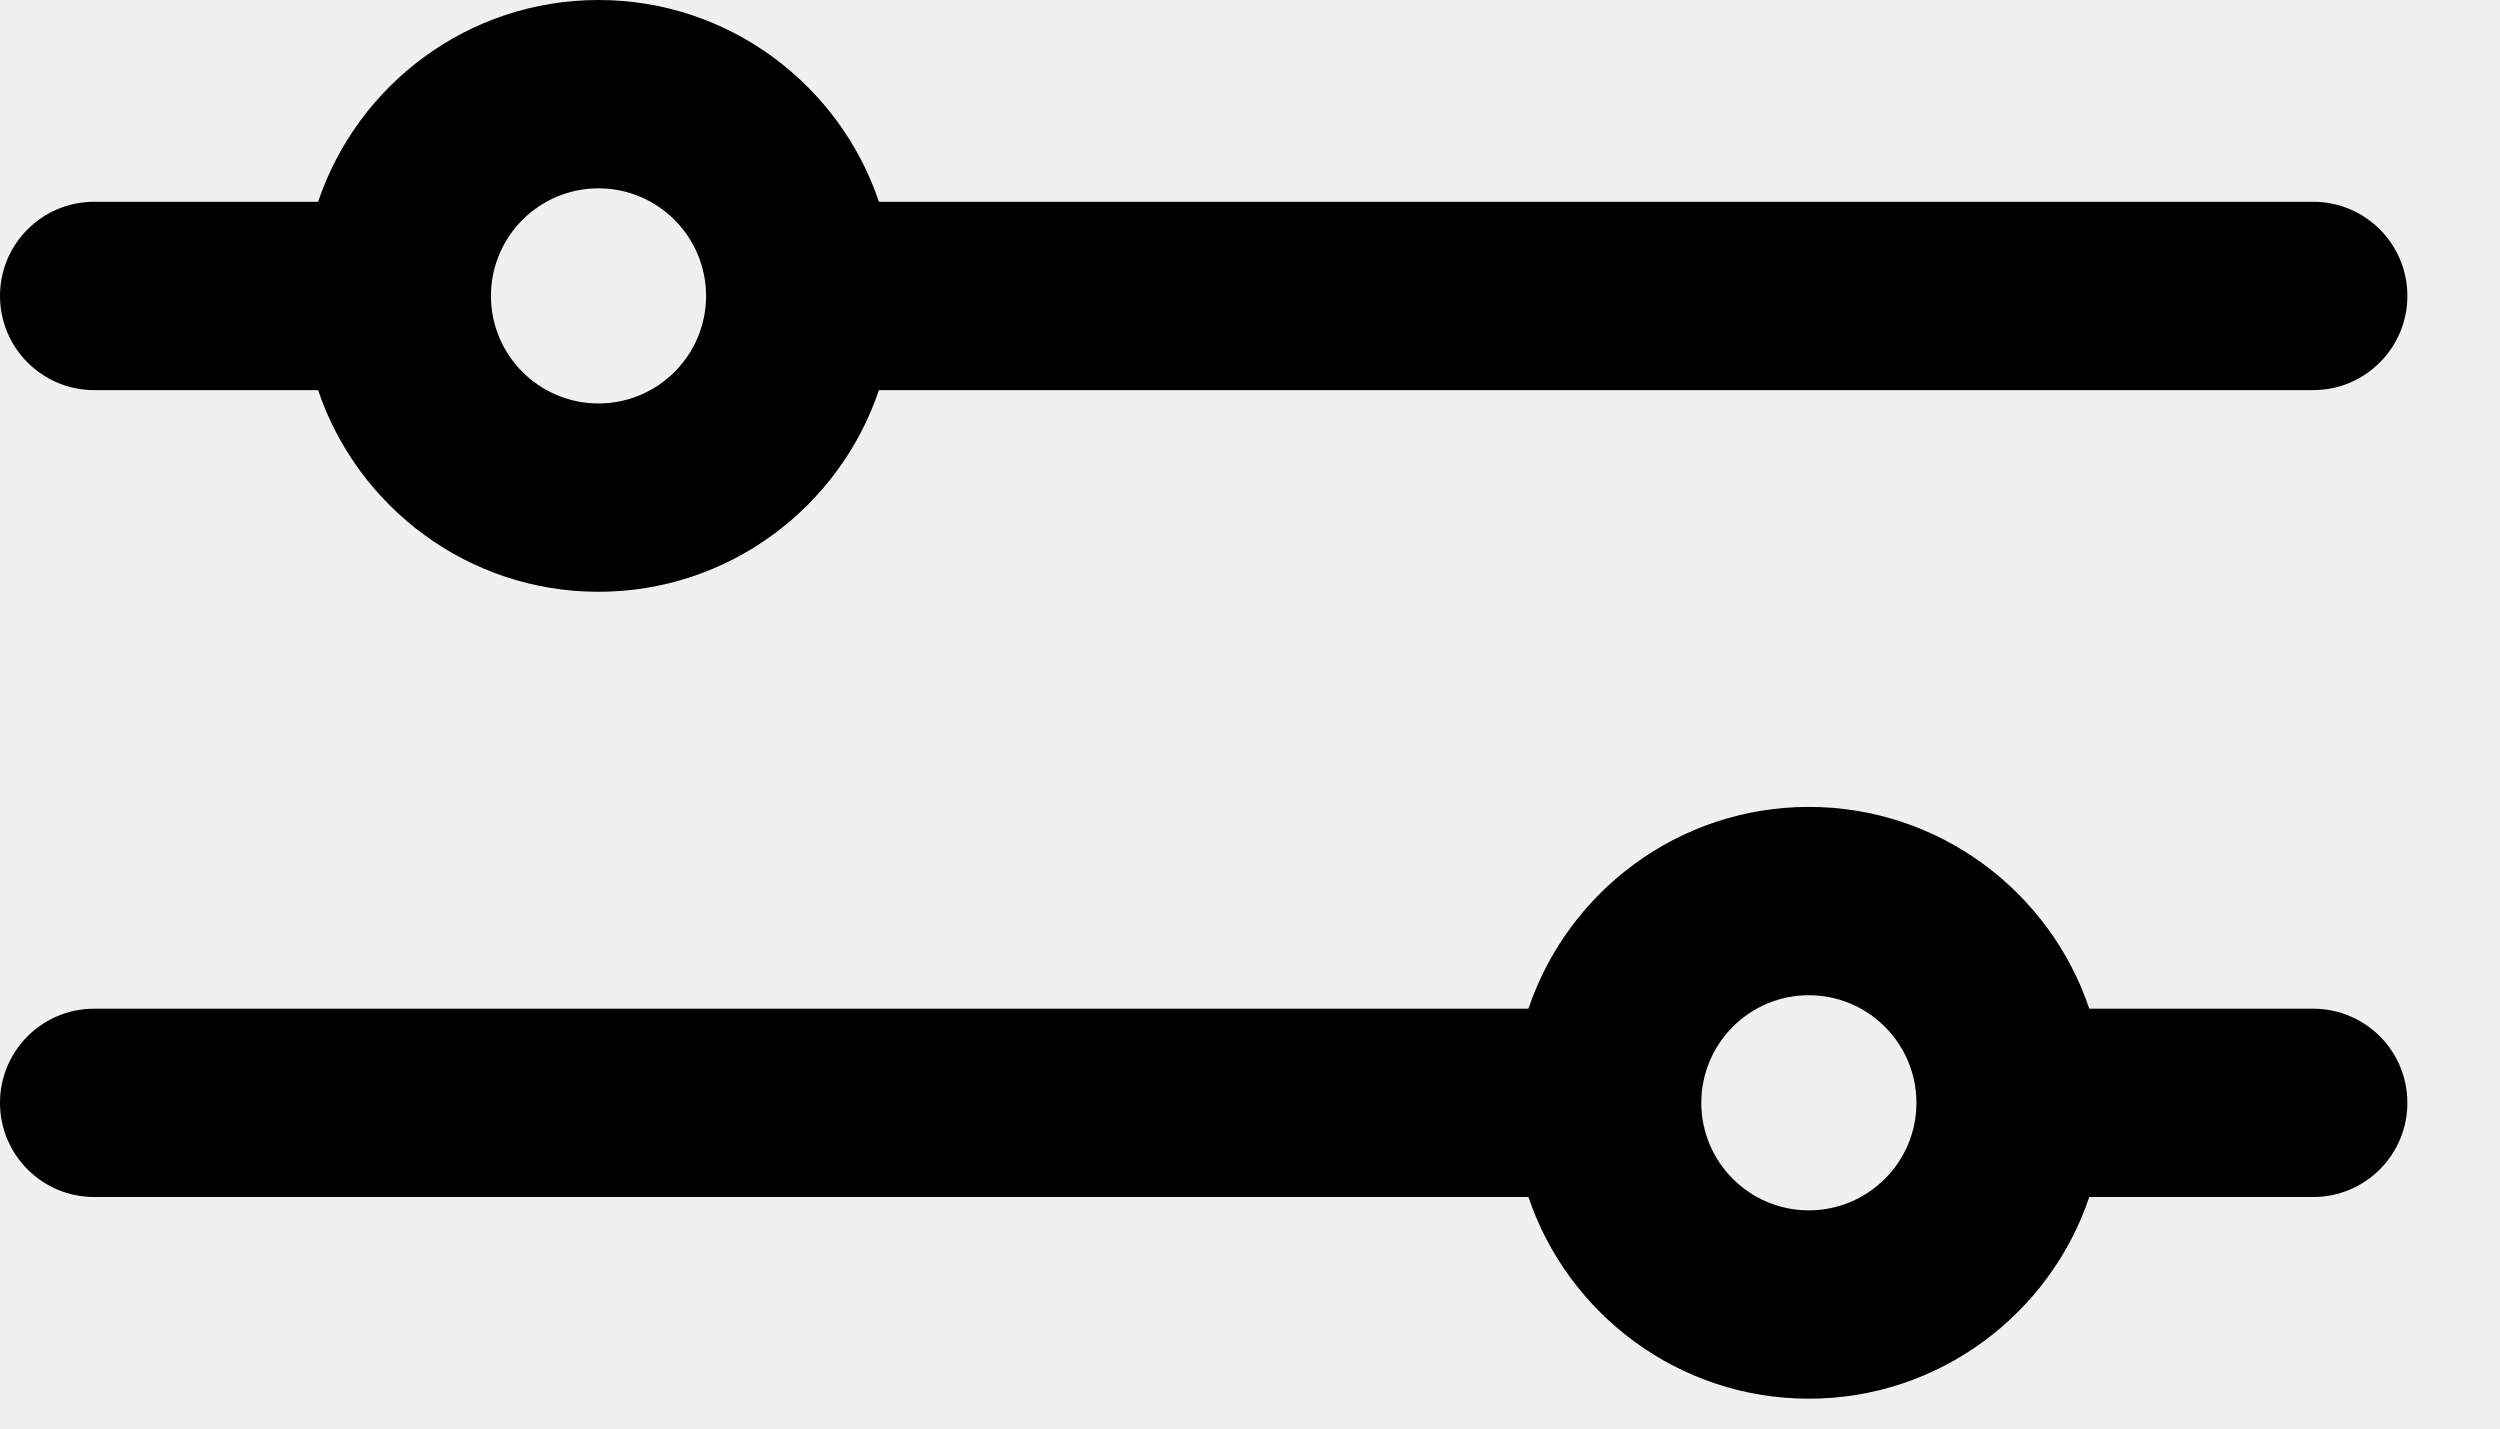
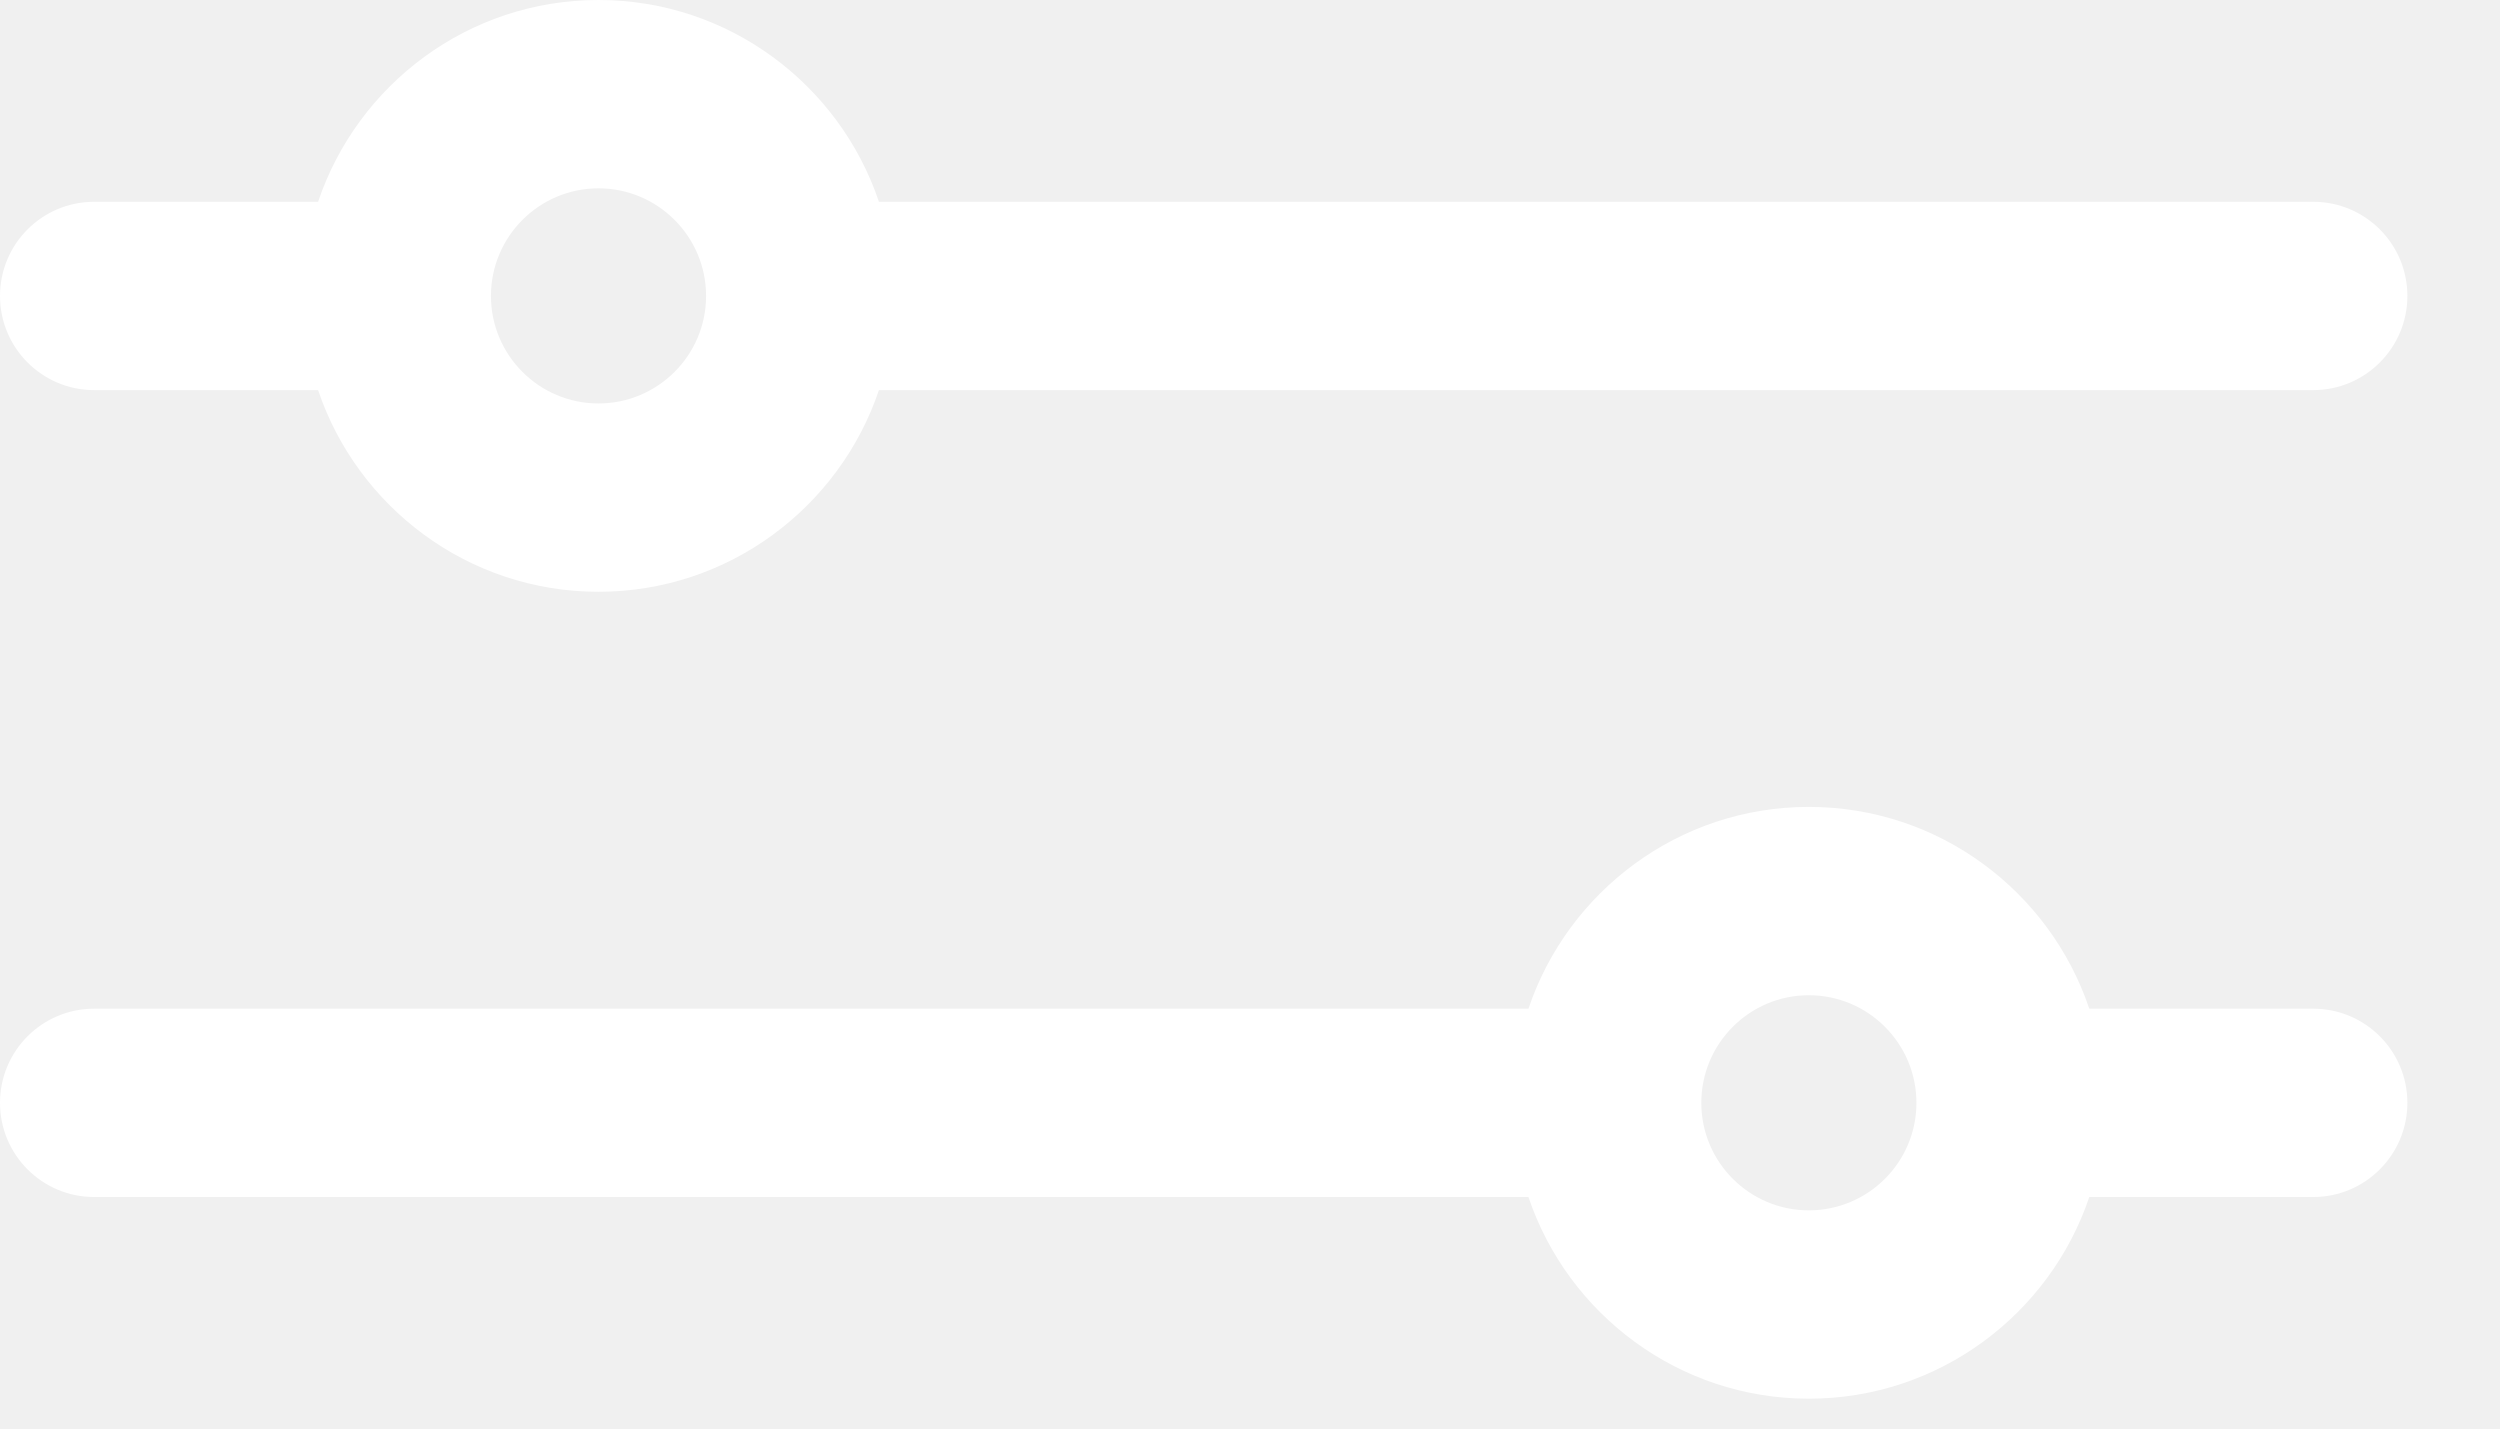
- <svg xmlns="http://www.w3.org/2000/svg" width="21" height="12" viewBox="0 0 21 12" fill="none">
-   <path d="M19.431 1.695H7.383C7.052 0.711 6.121 0 5.027 0C3.933 0 3.003 0.711 2.672 1.695H0.791C0.354 1.695 0 2.049 0 2.486C0 2.922 0.354 3.277 0.791 3.277H2.672C3.003 4.26 3.933 4.971 5.027 4.971C6.121 4.971 7.052 4.26 7.383 3.277H19.431C19.868 3.277 20.222 2.922 20.222 2.486C20.222 2.049 19.868 1.695 19.431 1.695ZM5.027 3.389C4.529 3.389 4.124 2.984 4.124 2.486C4.124 1.987 4.529 1.582 5.027 1.582C5.526 1.582 5.931 1.987 5.931 2.486C5.931 2.984 5.526 3.389 5.027 3.389Z" fill="black" />
-   <path d="M19.431 8.473H17.55C17.219 7.489 16.288 6.778 15.194 6.778C14.101 6.778 13.17 7.489 12.839 8.473H0.791C0.354 8.473 0 8.827 0 9.264C0 9.7 0.354 10.055 0.791 10.055H12.839C13.17 11.038 14.101 11.749 15.194 11.749C16.288 11.749 17.219 11.038 17.55 10.055H19.431C19.868 10.055 20.222 9.7 20.222 9.264C20.222 8.827 19.868 8.473 19.431 8.473ZM15.194 10.167C14.696 10.167 14.291 9.762 14.291 9.264C14.291 8.765 14.696 8.36 15.194 8.36C15.693 8.36 16.098 8.765 16.098 9.264C16.098 9.762 15.693 10.167 15.194 10.167Z" fill="black" />
+ <svg xmlns="http://www.w3.org/2000/svg" width="21" height="12" viewBox="0 0 21 12" fill="#fff">
+   <path d="M19.431 1.695H7.383C7.052 0.711 6.121 0 5.027 0C3.933 0 3.003 0.711 2.672 1.695H0.791C0.354 1.695 0 2.049 0 2.486C0 2.922 0.354 3.277 0.791 3.277H2.672C3.003 4.26 3.933 4.971 5.027 4.971C6.121 4.971 7.052 4.26 7.383 3.277H19.431C19.868 3.277 20.222 2.922 20.222 2.486C20.222 2.049 19.868 1.695 19.431 1.695ZM5.027 3.389C4.529 3.389 4.124 2.984 4.124 2.486C4.124 1.987 4.529 1.582 5.027 1.582C5.526 1.582 5.931 1.987 5.931 2.486C5.931 2.984 5.526 3.389 5.027 3.389Z" fill="#fff" />
+   <path d="M19.431 8.473H17.55C17.219 7.489 16.288 6.778 15.194 6.778C14.101 6.778 13.17 7.489 12.839 8.473H0.791C0.354 8.473 0 8.827 0 9.264C0 9.7 0.354 10.055 0.791 10.055H12.839C13.17 11.038 14.101 11.749 15.194 11.749C16.288 11.749 17.219 11.038 17.55 10.055H19.431C19.868 10.055 20.222 9.7 20.222 9.264C20.222 8.827 19.868 8.473 19.431 8.473ZM15.194 10.167C14.696 10.167 14.291 9.762 14.291 9.264C14.291 8.765 14.696 8.36 15.194 8.36C15.693 8.36 16.098 8.765 16.098 9.264C16.098 9.762 15.693 10.167 15.194 10.167Z" fill="#fff" />
</svg>
